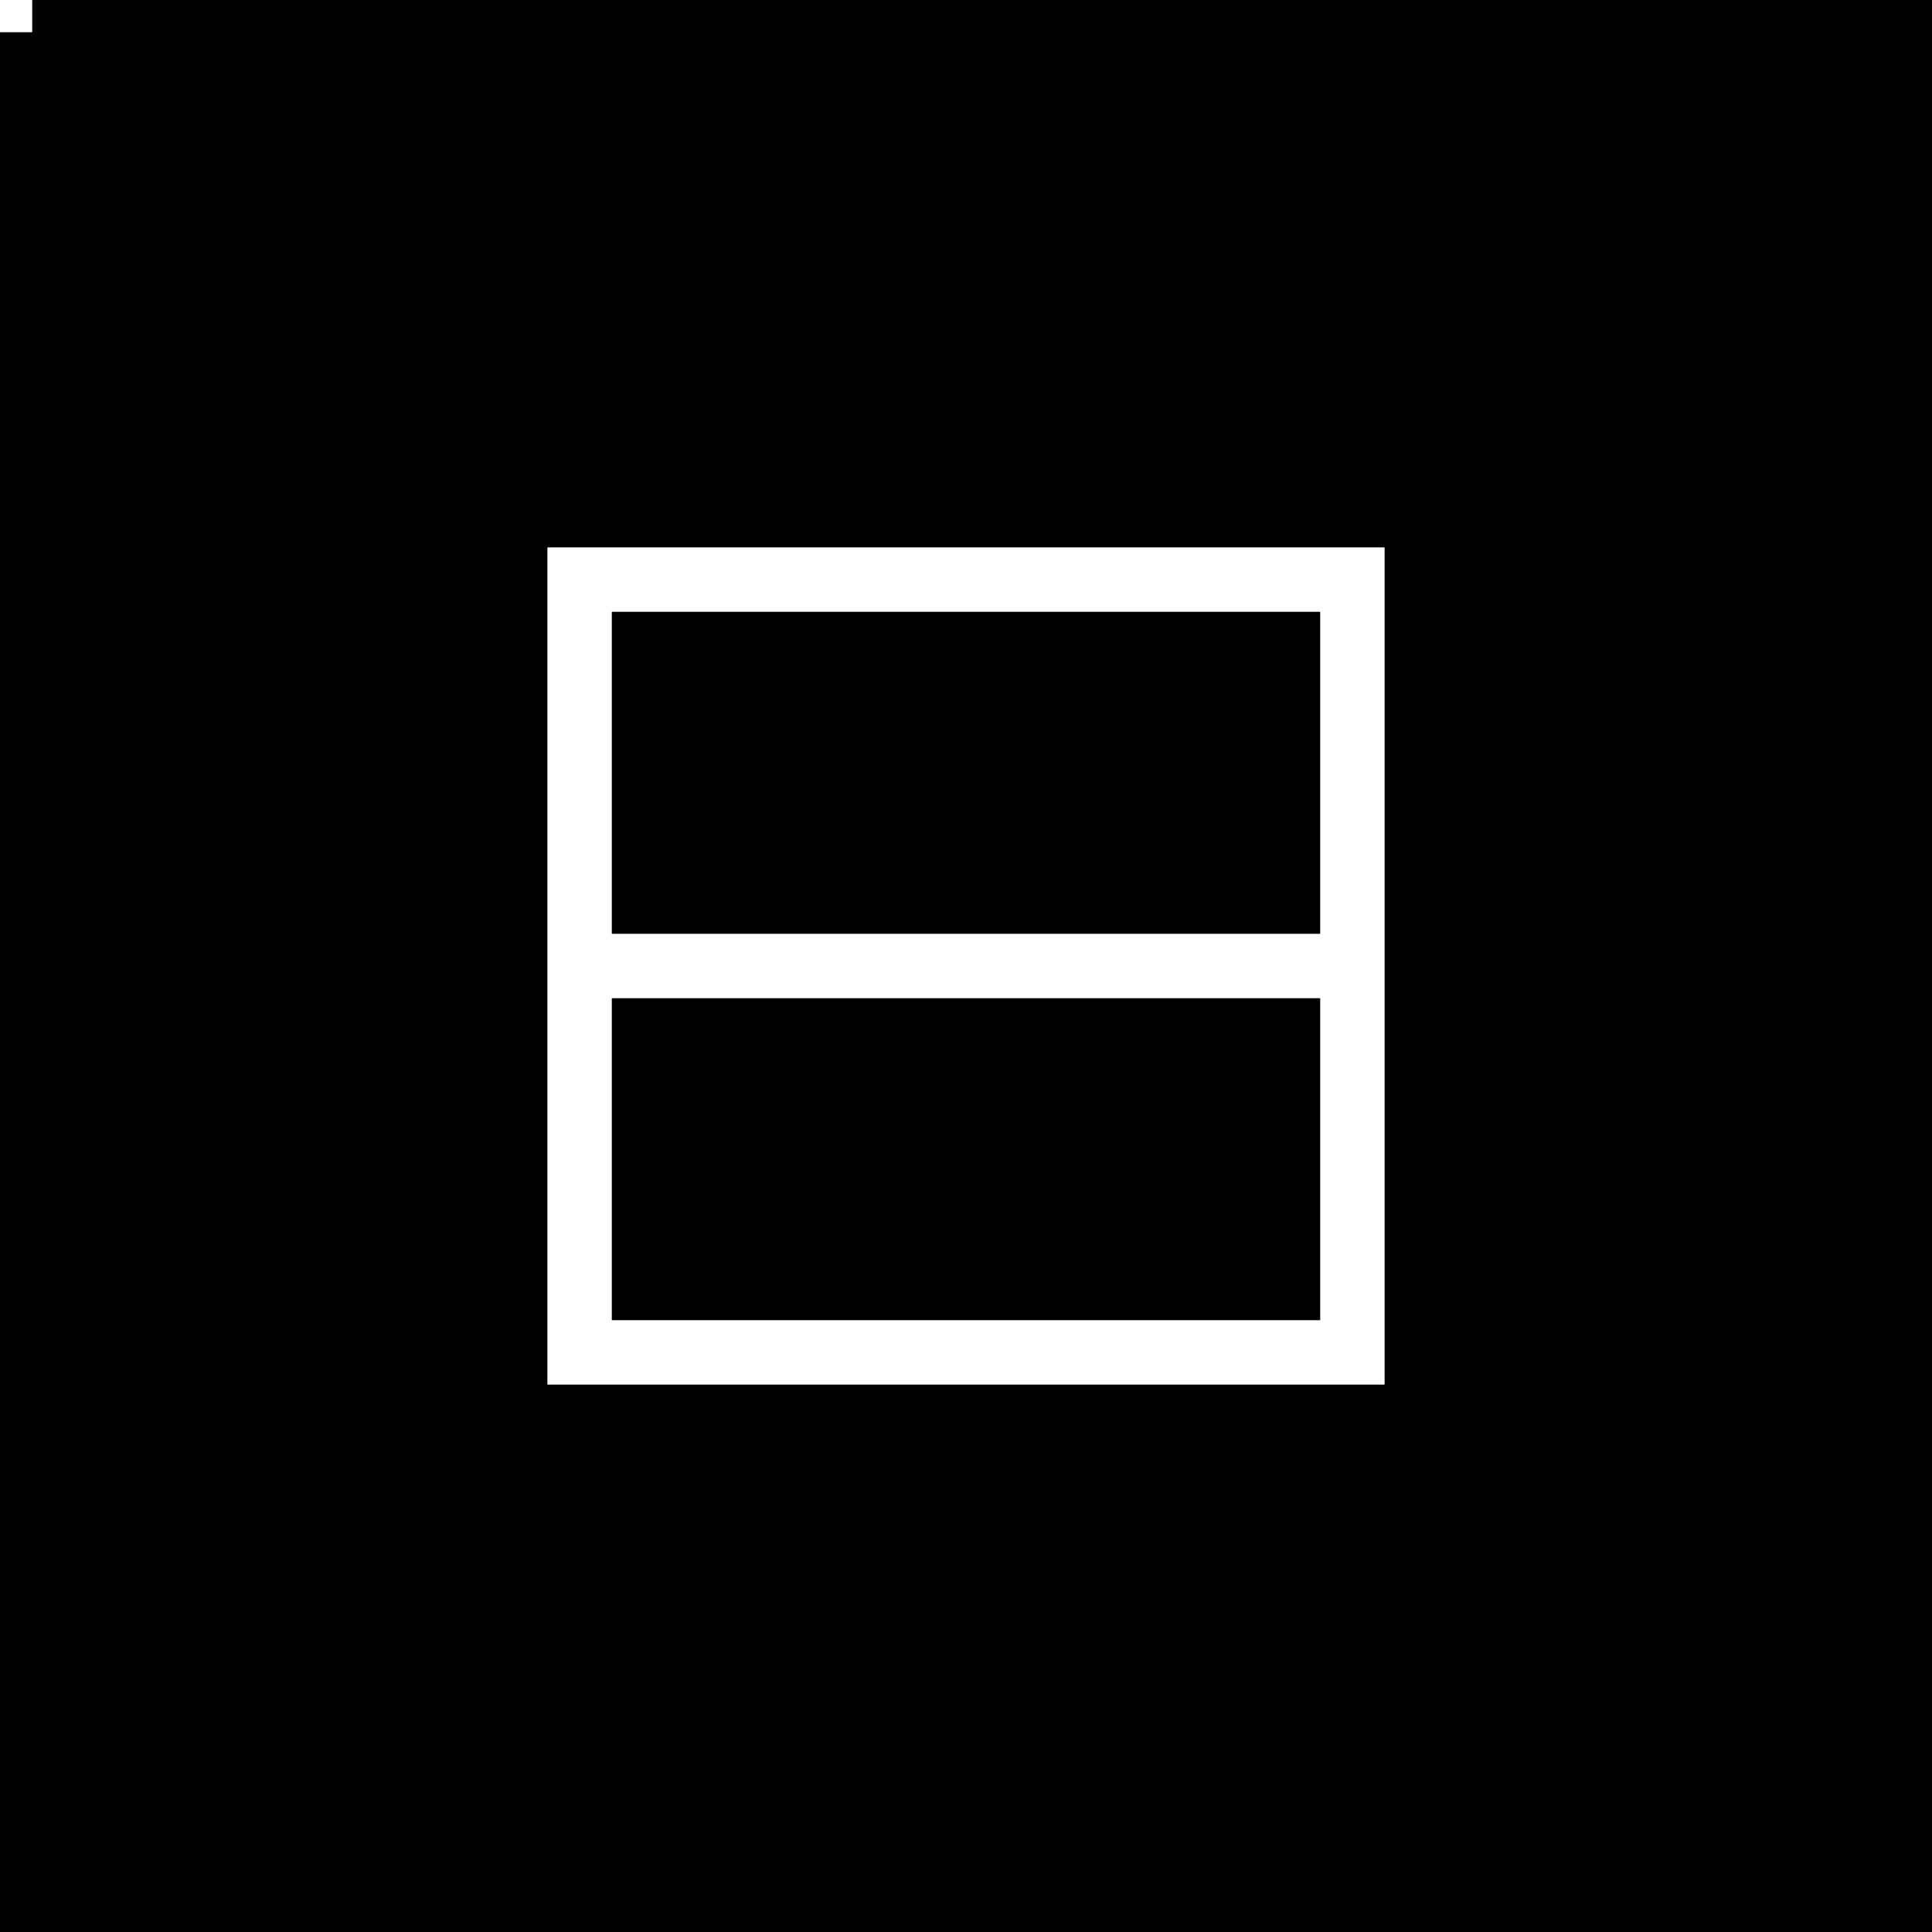
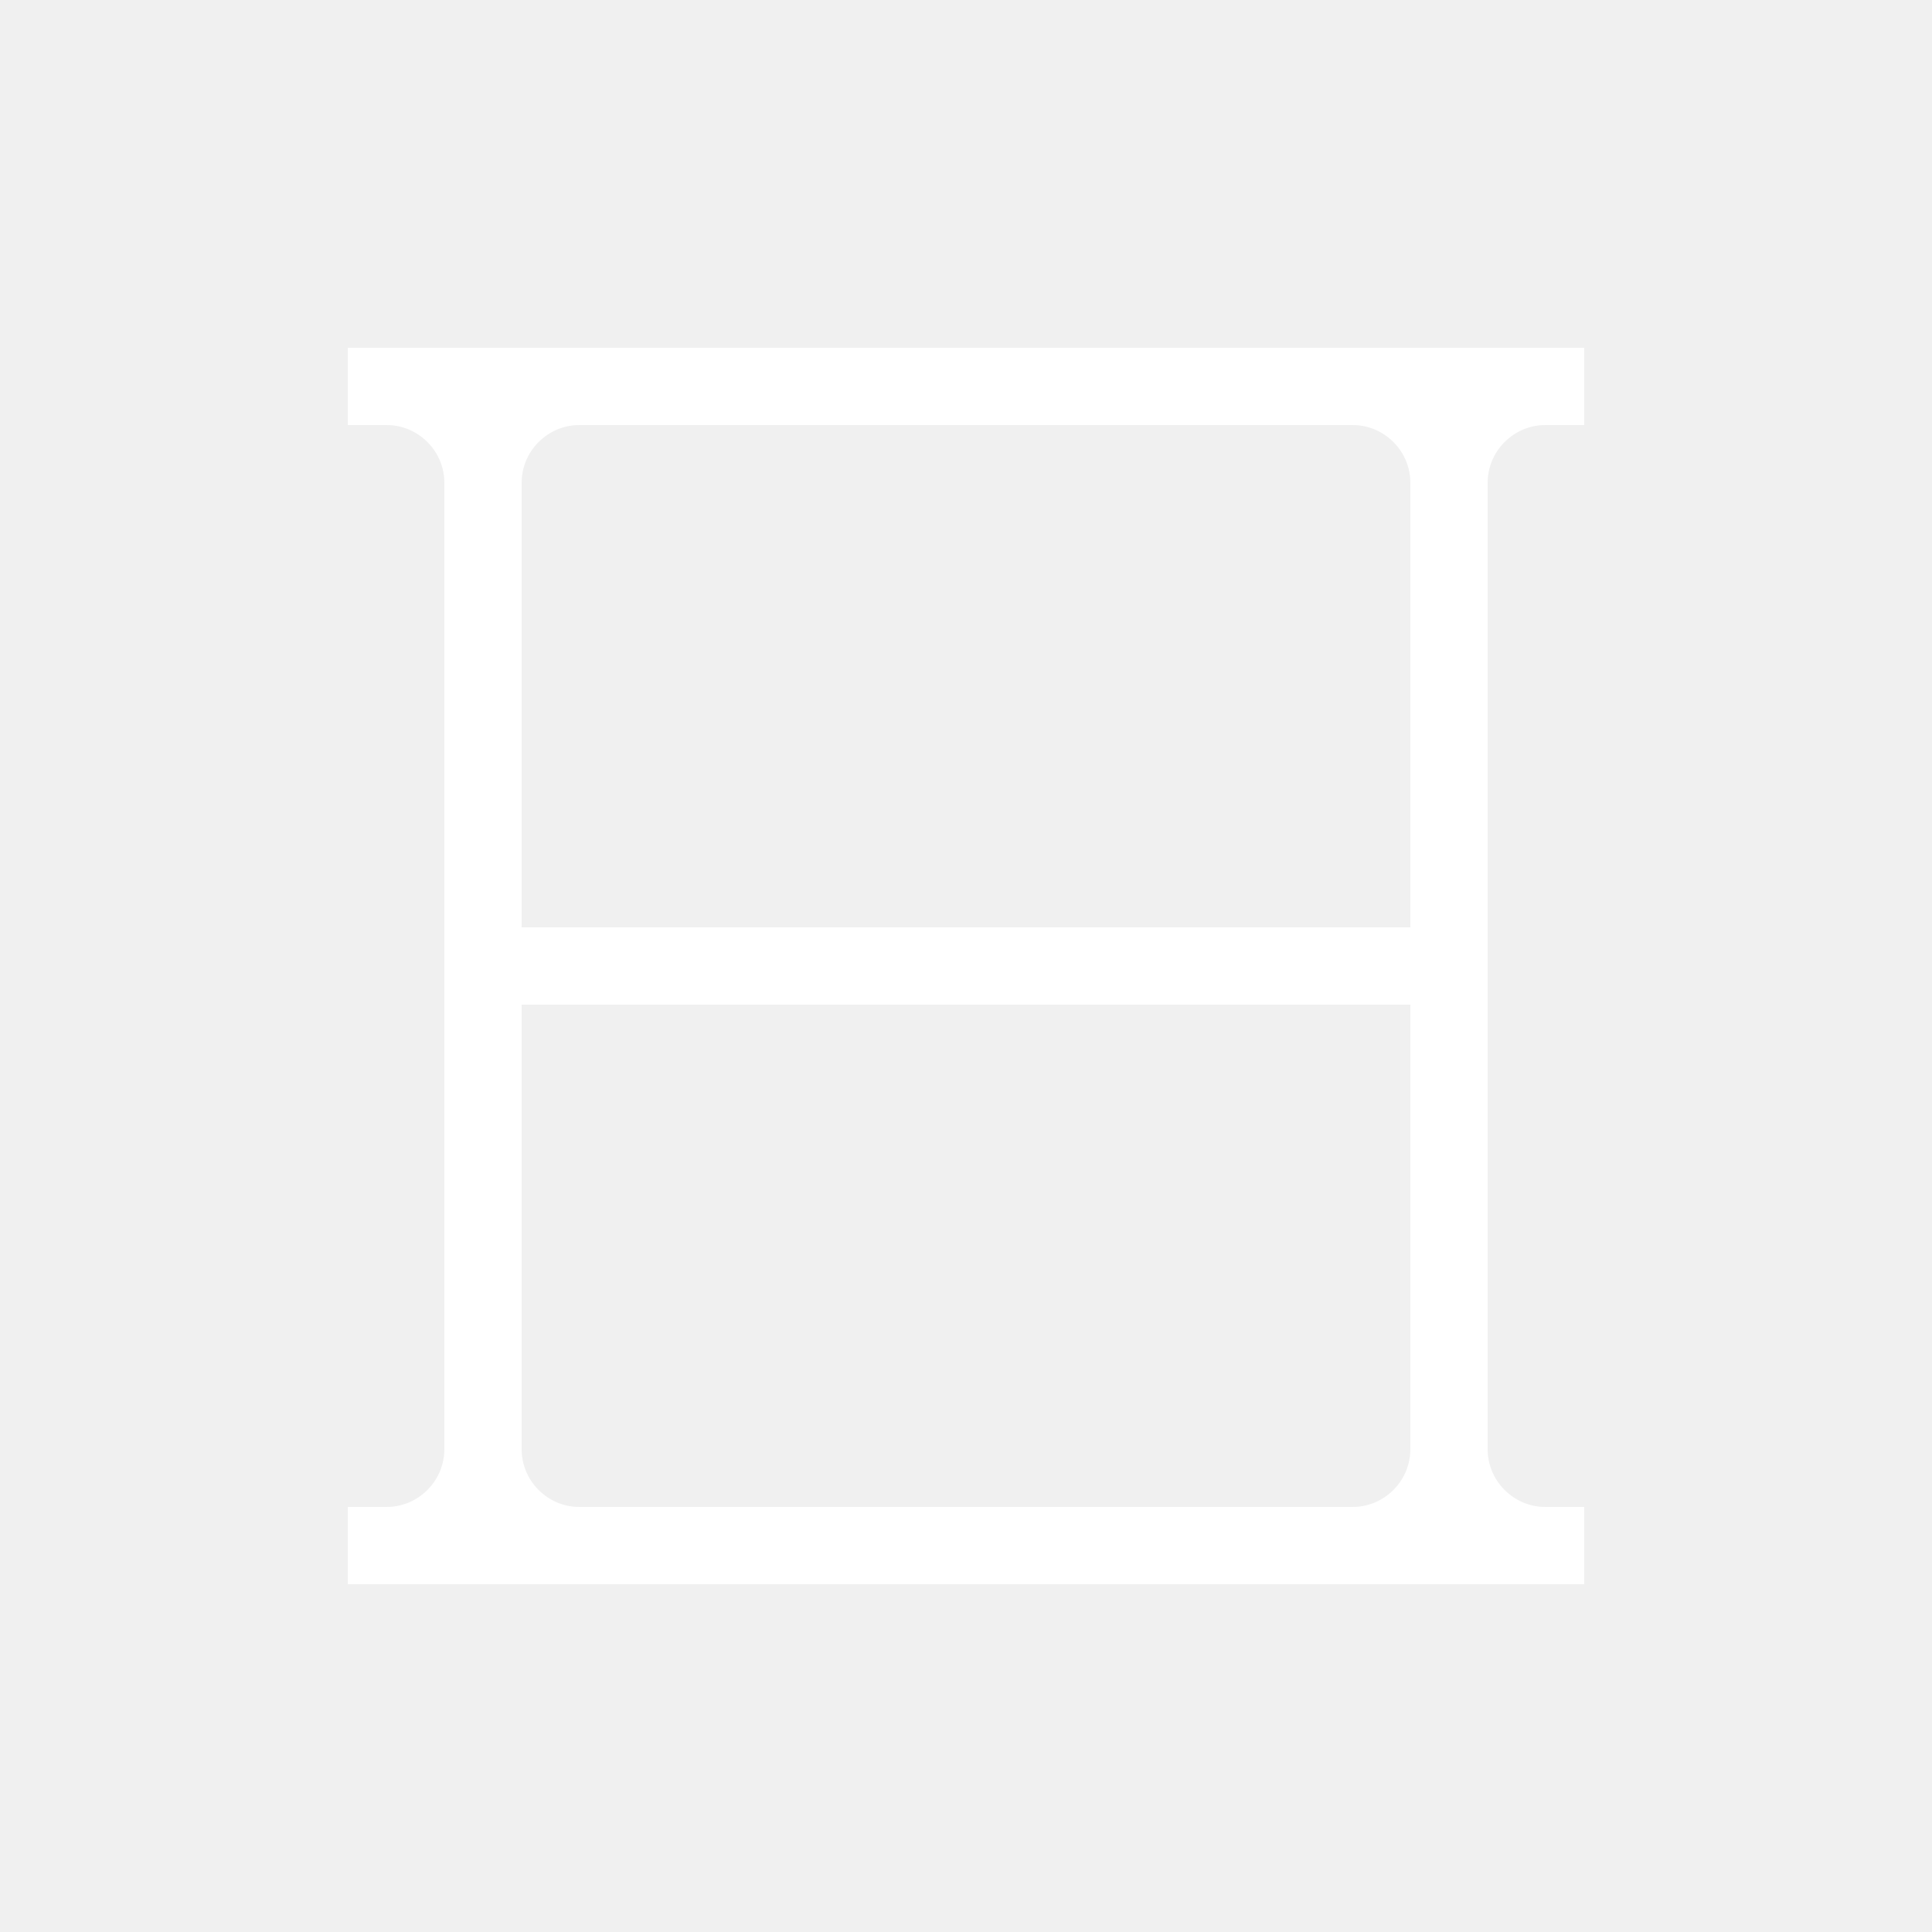
- <svg xmlns="http://www.w3.org/2000/svg" class="vector" width="300px" height="300px" baseProfile="full" version="1.1" style="width: 300px; height: 300px; stroke: white; stroke-width: 10; fill: none; stroke-linecap: square; background:black">
-   <rect width="300" height="300" style="fill:rgb(0,0,0);stroke:none" />
-   <g transform="translate(0,0)">
-     <path d="M90,90 L210,90 L210,210  L90,210 L90,90  Z  M90,150 L210,150  " />
-   </g>
-   <g>
-     <path d="M0,0" transform="" />
-   </g>
+ <svg xmlns="http://www.w3.org/2000/svg" baseProfile="full" version="1.1" style="fill: none;" width="300px" height="300px">
+   <path style="stroke-width: 12px; stroke-linecap: round; stroke-linejoin: round; stroke: rgb(255, 255, 255); fill: none;" d="" />
+   <path style="stroke-width: 12px; stroke-linecap: round; stroke-linejoin: round; stroke: rgb(62, 61, 66); fill: none;" d="" />
+   <path style="stroke-width: 12px; stroke-linecap: square; stroke-linejoin: round; stroke: rgb(255, 255, 255); fill: none;" d="M60,60 L60,60 L240,60 M60,240 L60,240 L240,240 M75,60 L75,60 L75,240 M225,60 L225,60 L225,240 M75,150 L75,150 L225,150 M90,60 A15,15 0 0,0 75,75 M210,60 A15,15 0 0,1 225,75 M240,60 A15,15 0 0,0 225,75 M60,60 A15,15 0 0,1 75,75 M60,240 A15,15 0 0,0 75,225 L75,225 A15,15 0 0,0 90,240 M210,240 A15,15 0 0,0 225,225 L225,225 A15,15 0 0,0 240,240 M225,240 L225,225 " />
</svg>
